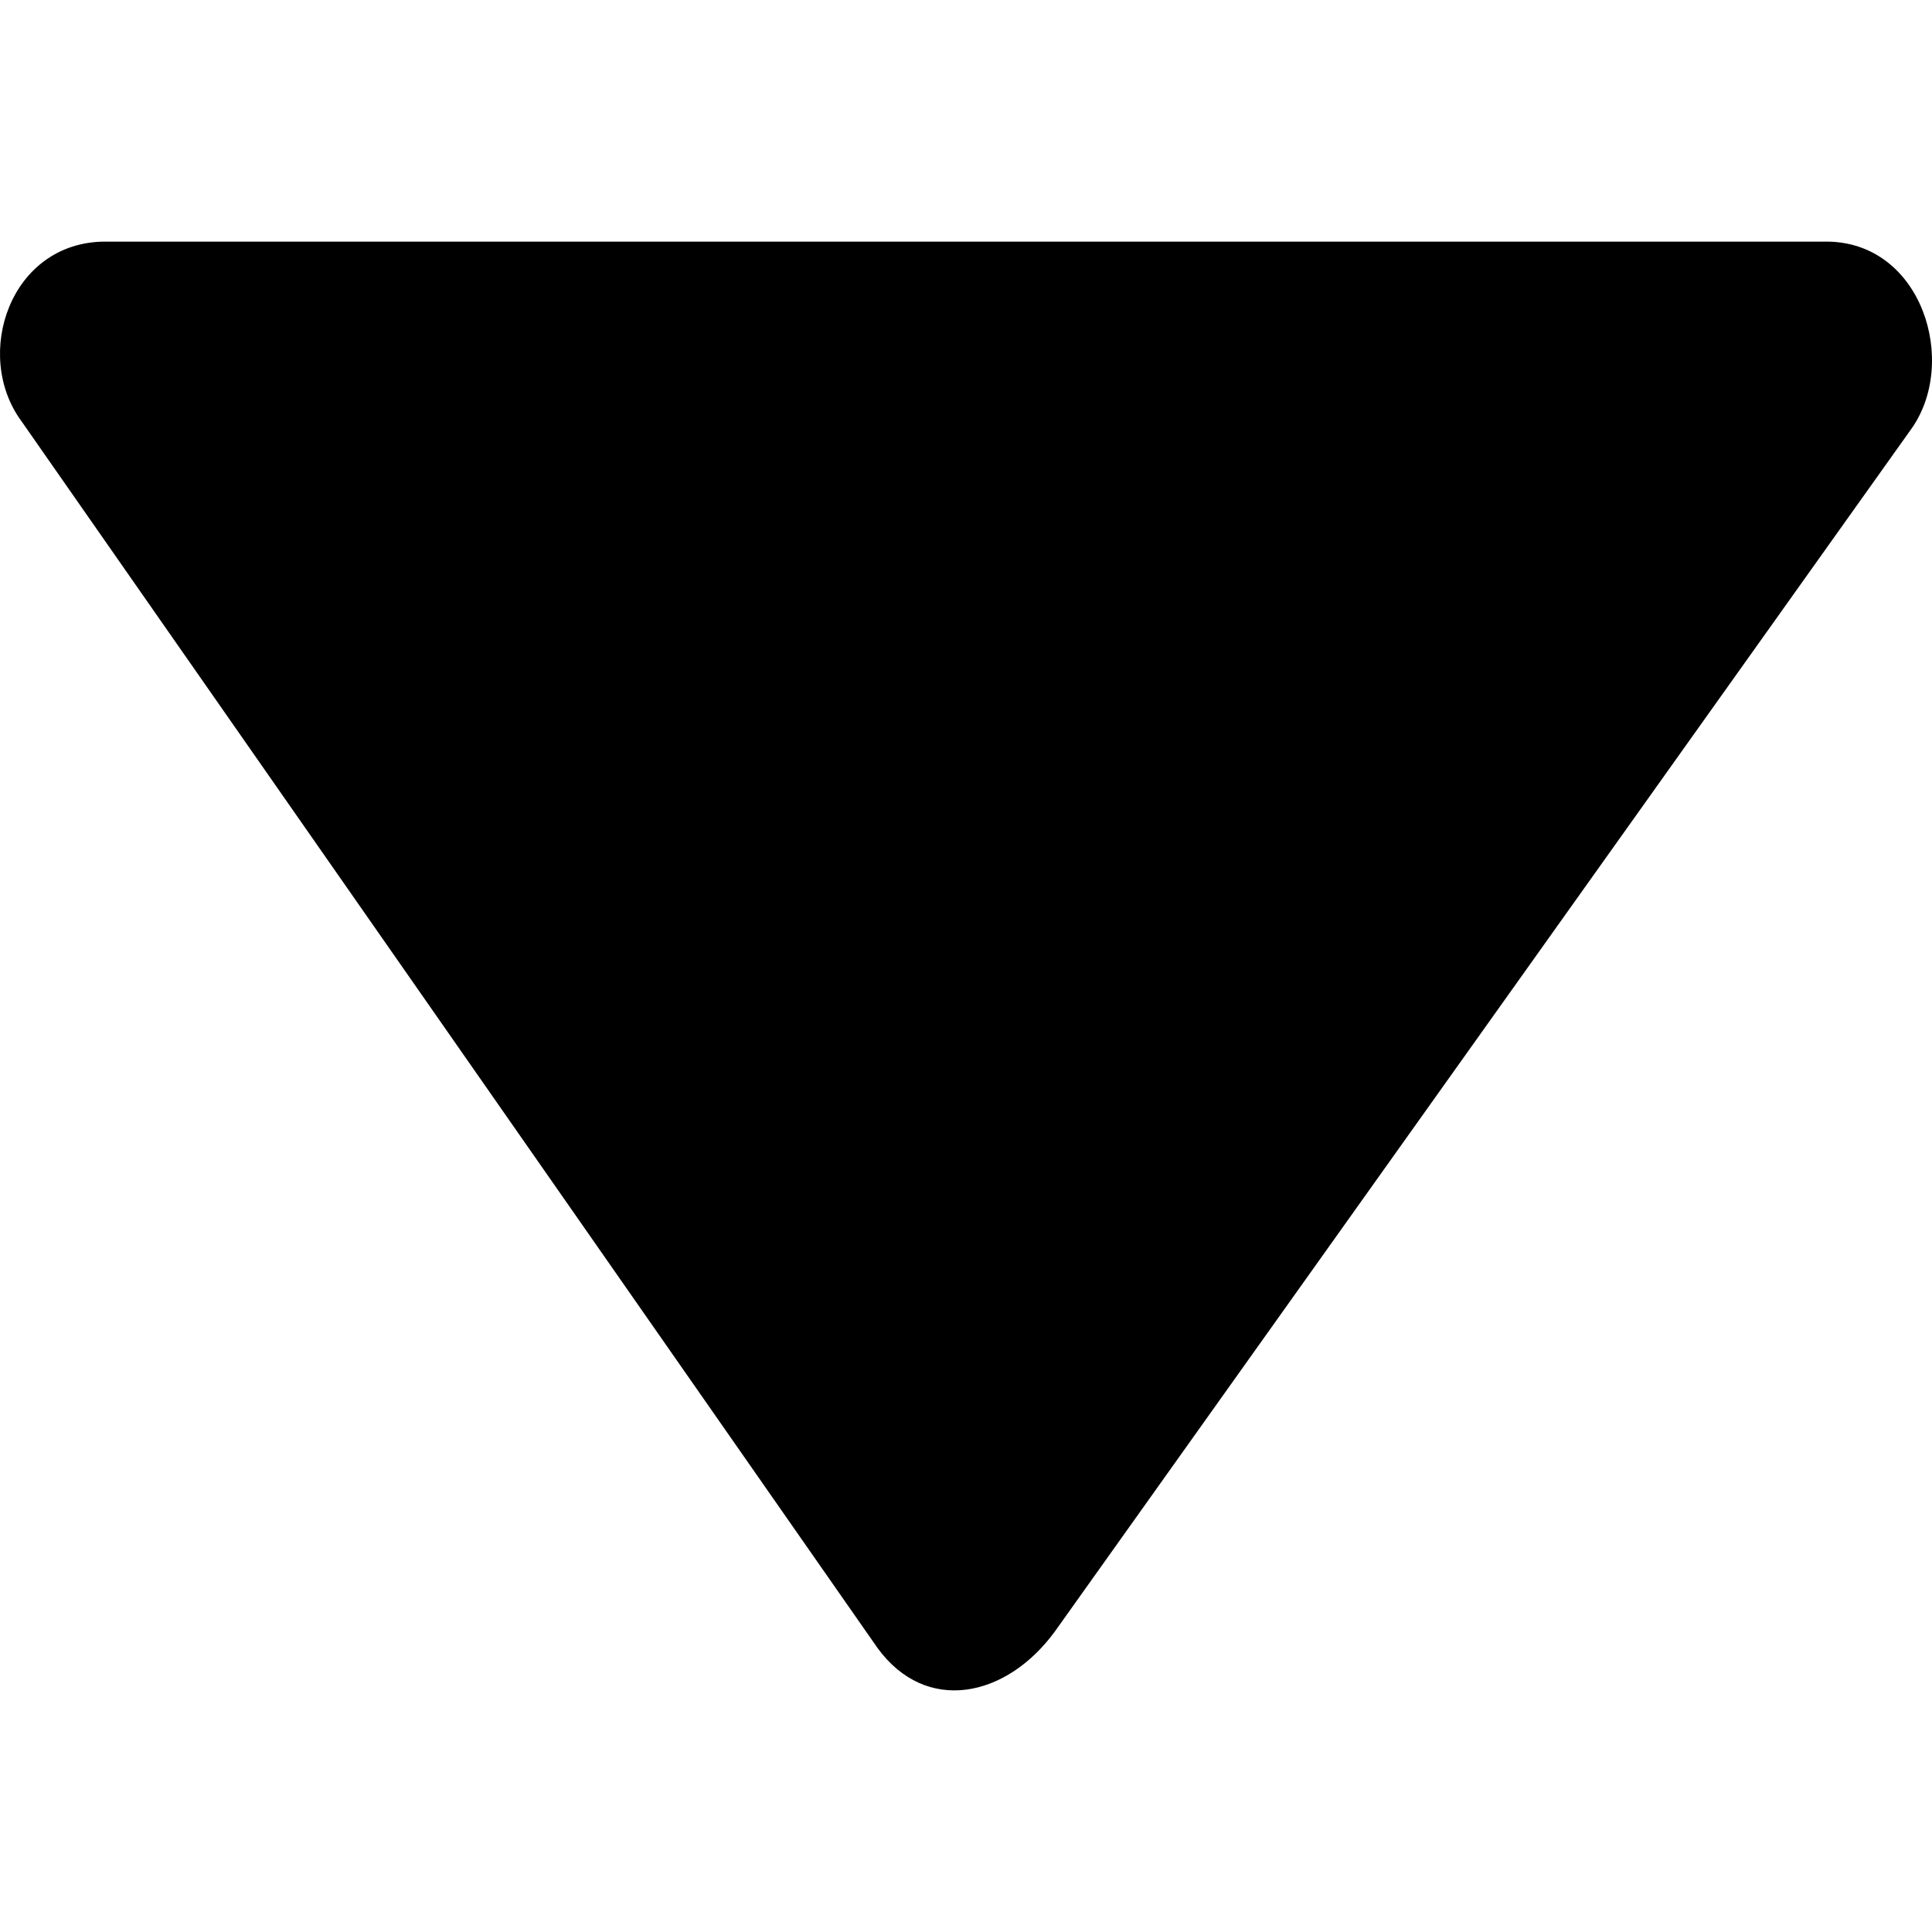
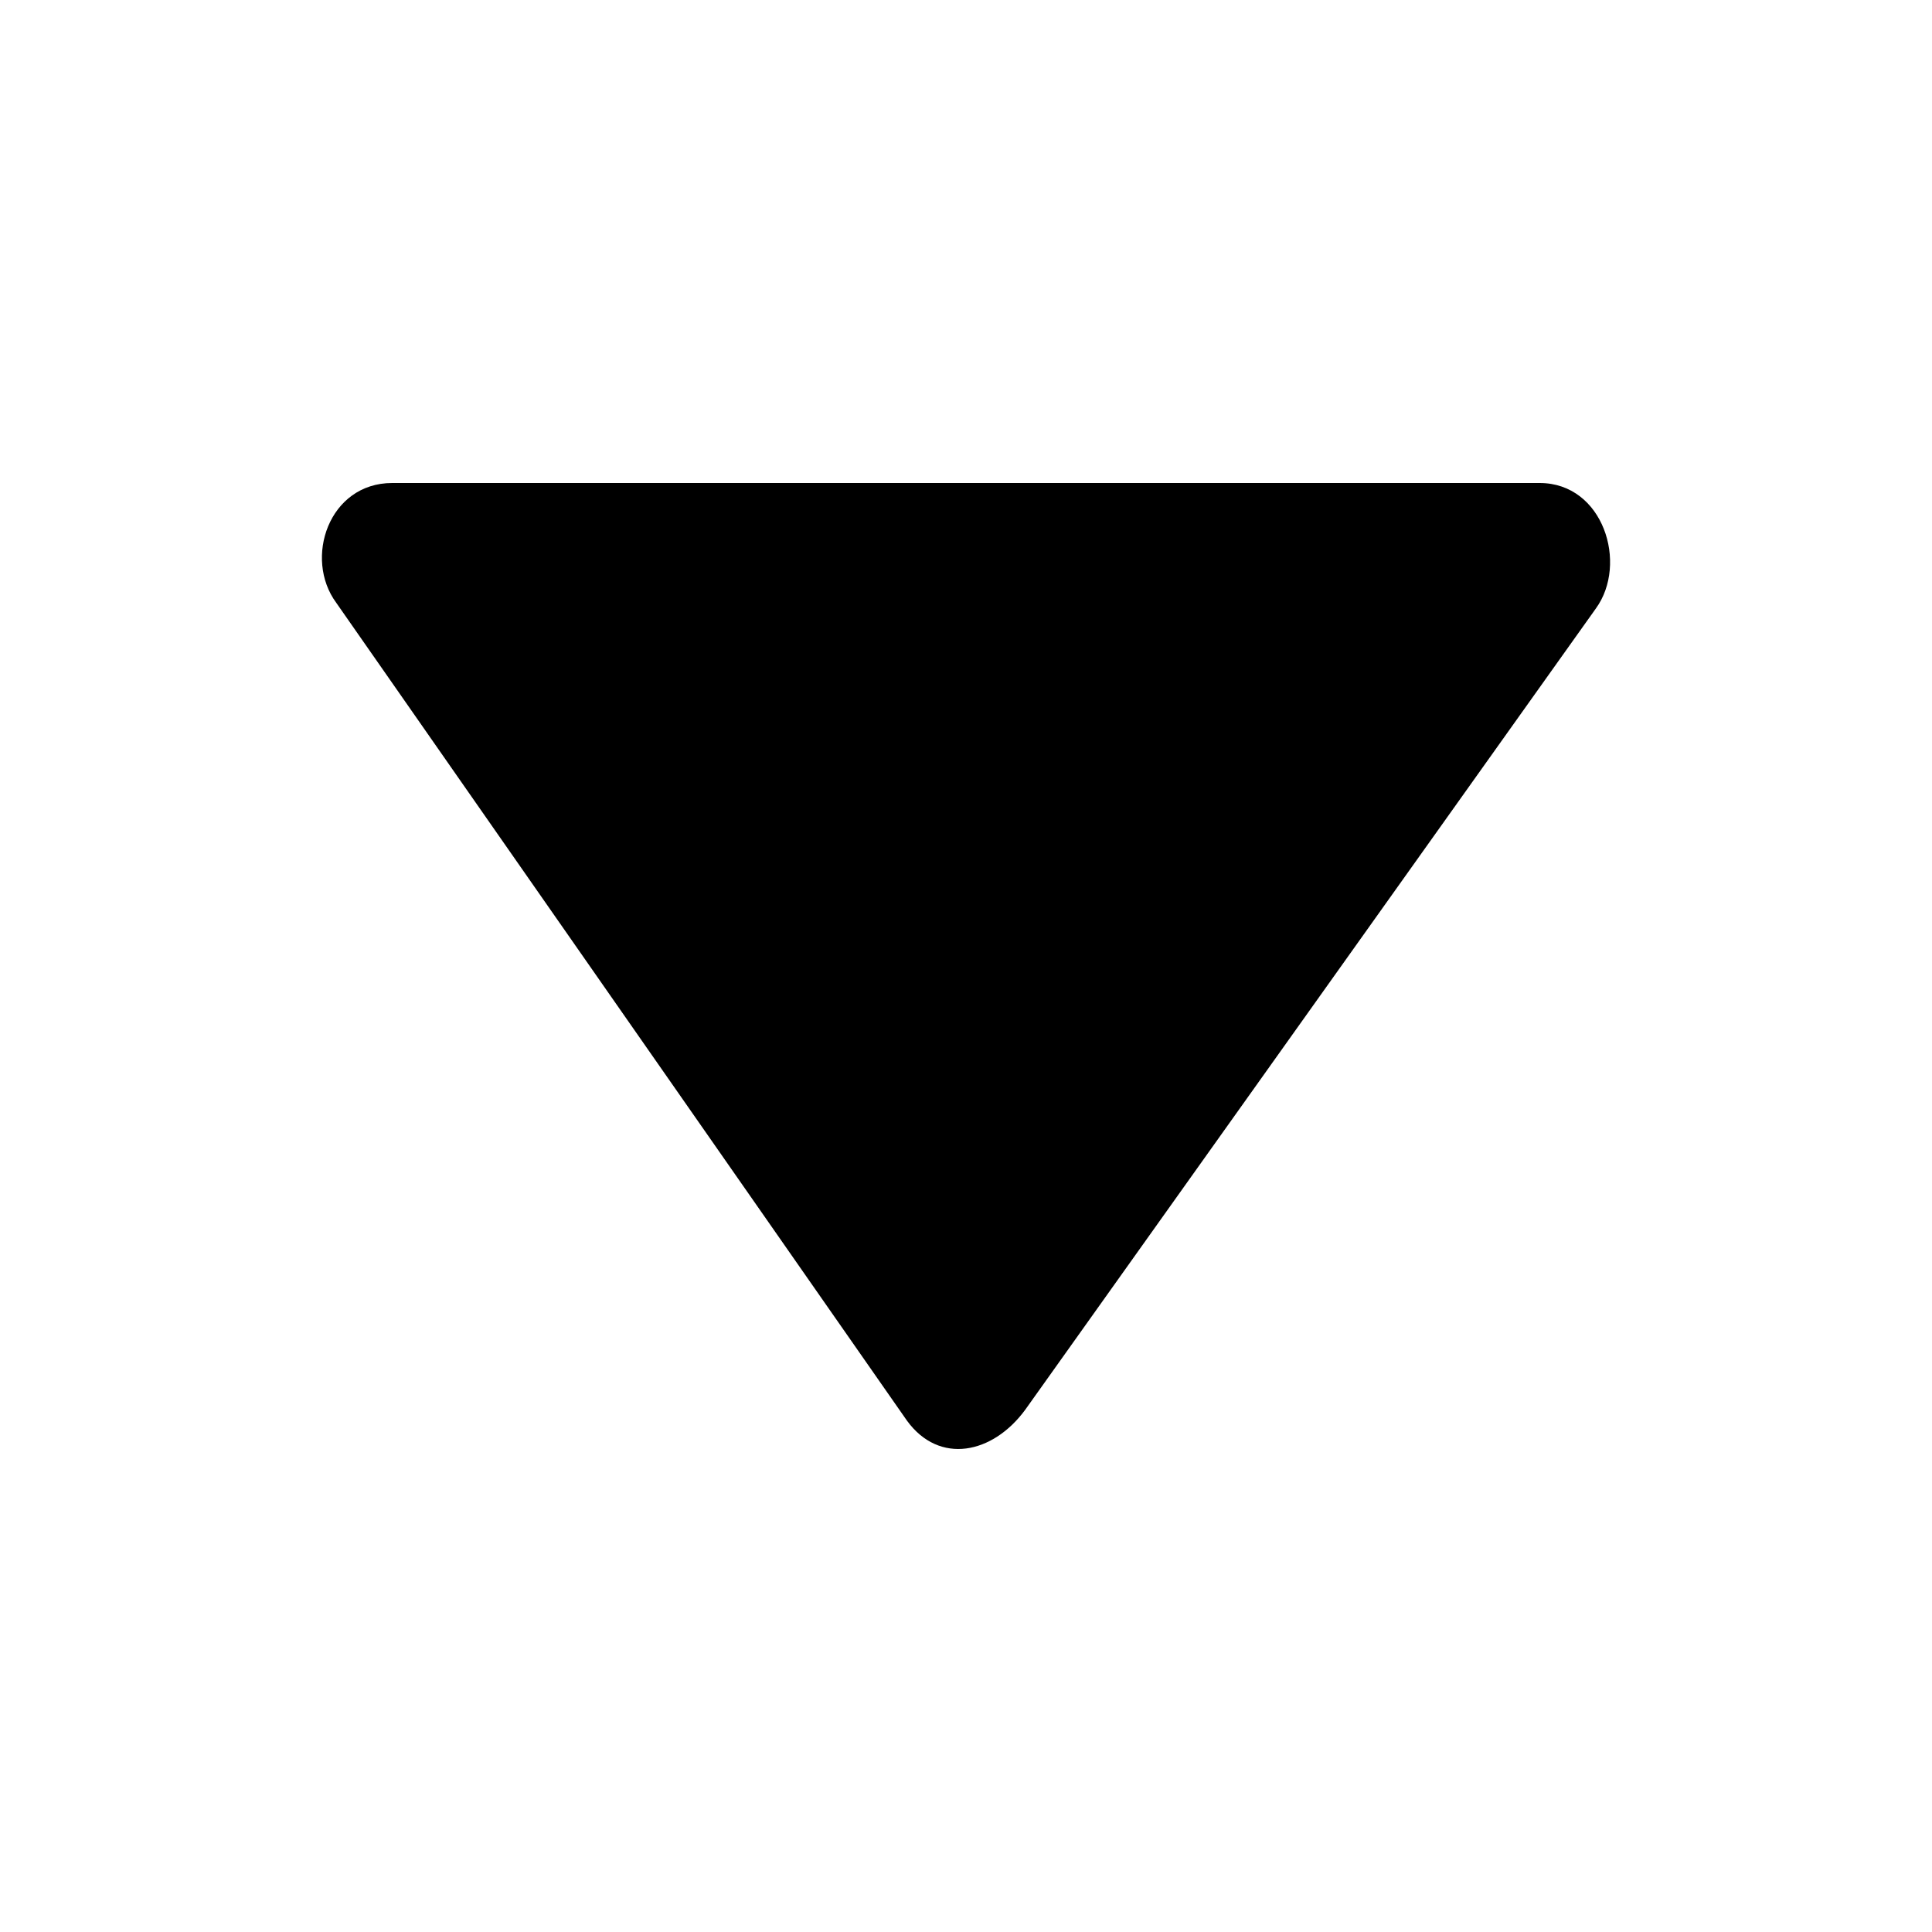
<svg xmlns="http://www.w3.org/2000/svg" version="1.1" id="Layer_1" x="0px" y="0px" width="200px" height="200px" viewBox="0 0 200 200" enable-background="new 0 0 200 200" xml:space="preserve">
-   <path fill-rule="evenodd" clip-rule="evenodd" d="M10.916,25.011h178.141c9.912,0,13.77,12.546,8.74,19.479l-88.608,124.416  c-5.027,6.859-13.326,8.592-18.354,1.685L2.227,43.61C-2.852,36.728,1.055,25.011,10.916,25.011" />
+   <path fill-rule="evenodd" clip-rule="evenodd" d="M40.603,50H159.38c6.608,0,9.181,8.365,5.827,12.987l-59.08,82.956  c-3.353,4.573-8.886,5.729-12.238,1.123l-59.08-84.665C31.423,57.812,34.027,50,40.603,50" />
</svg>
